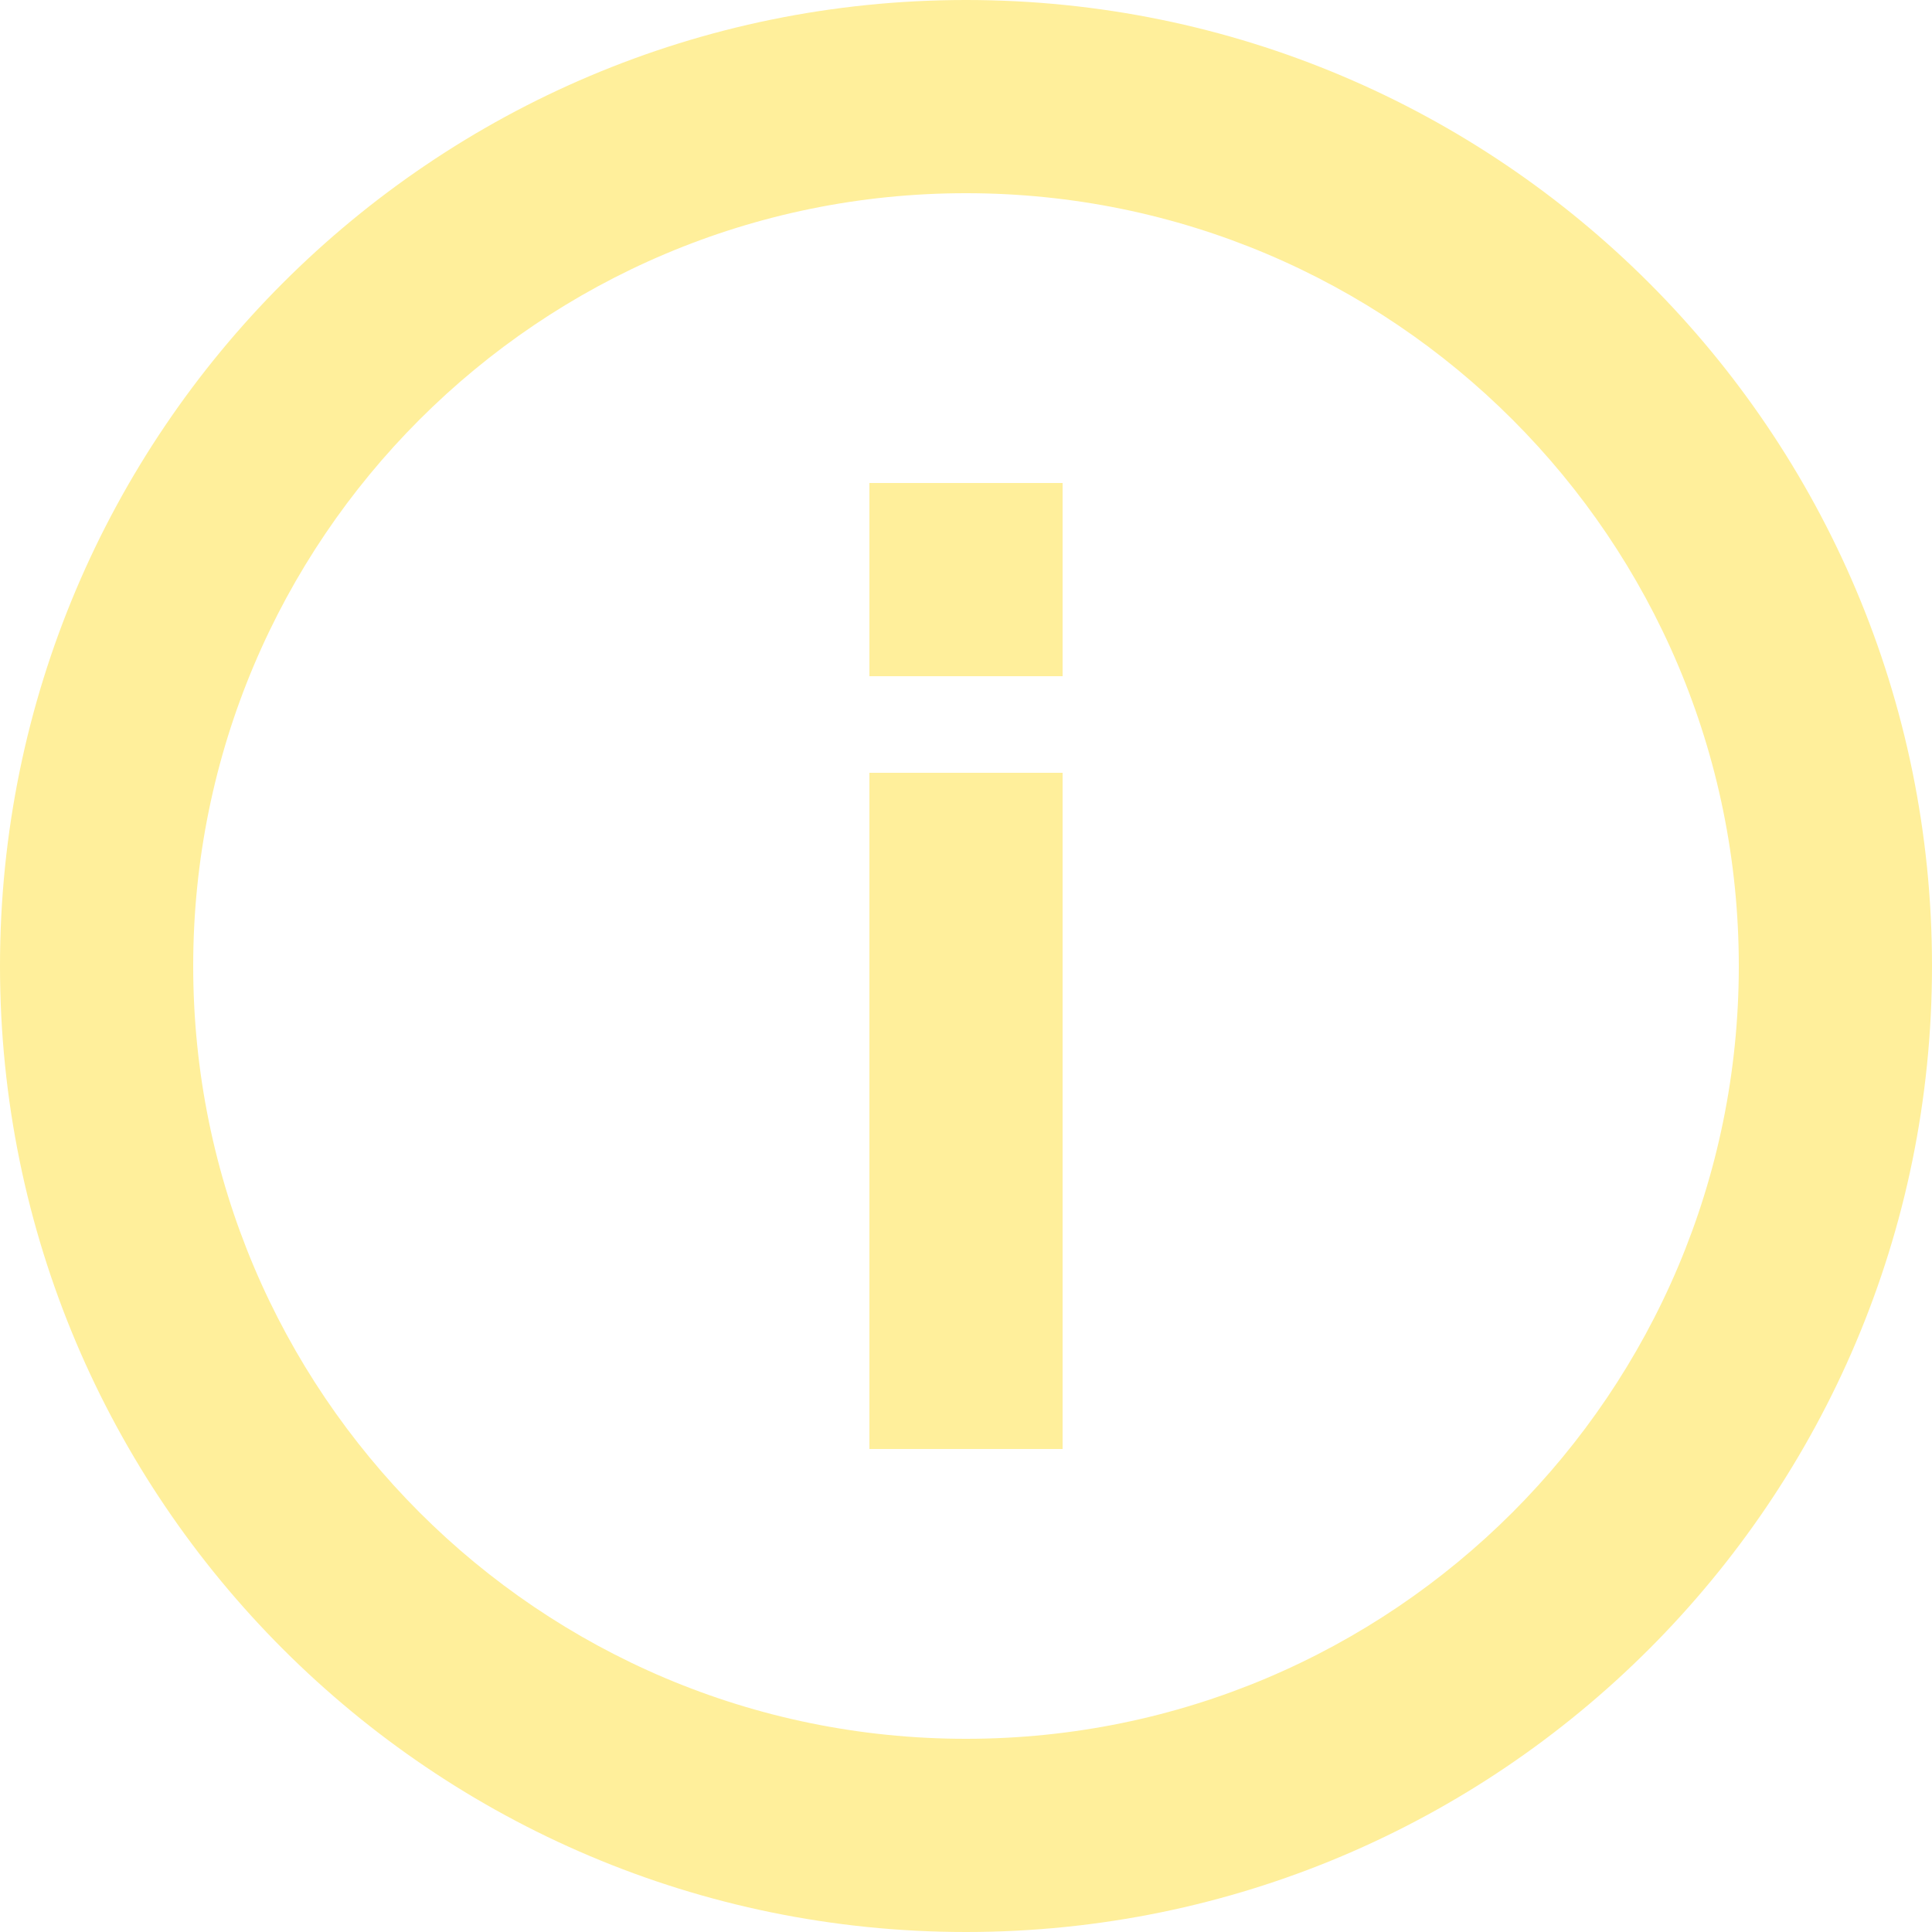
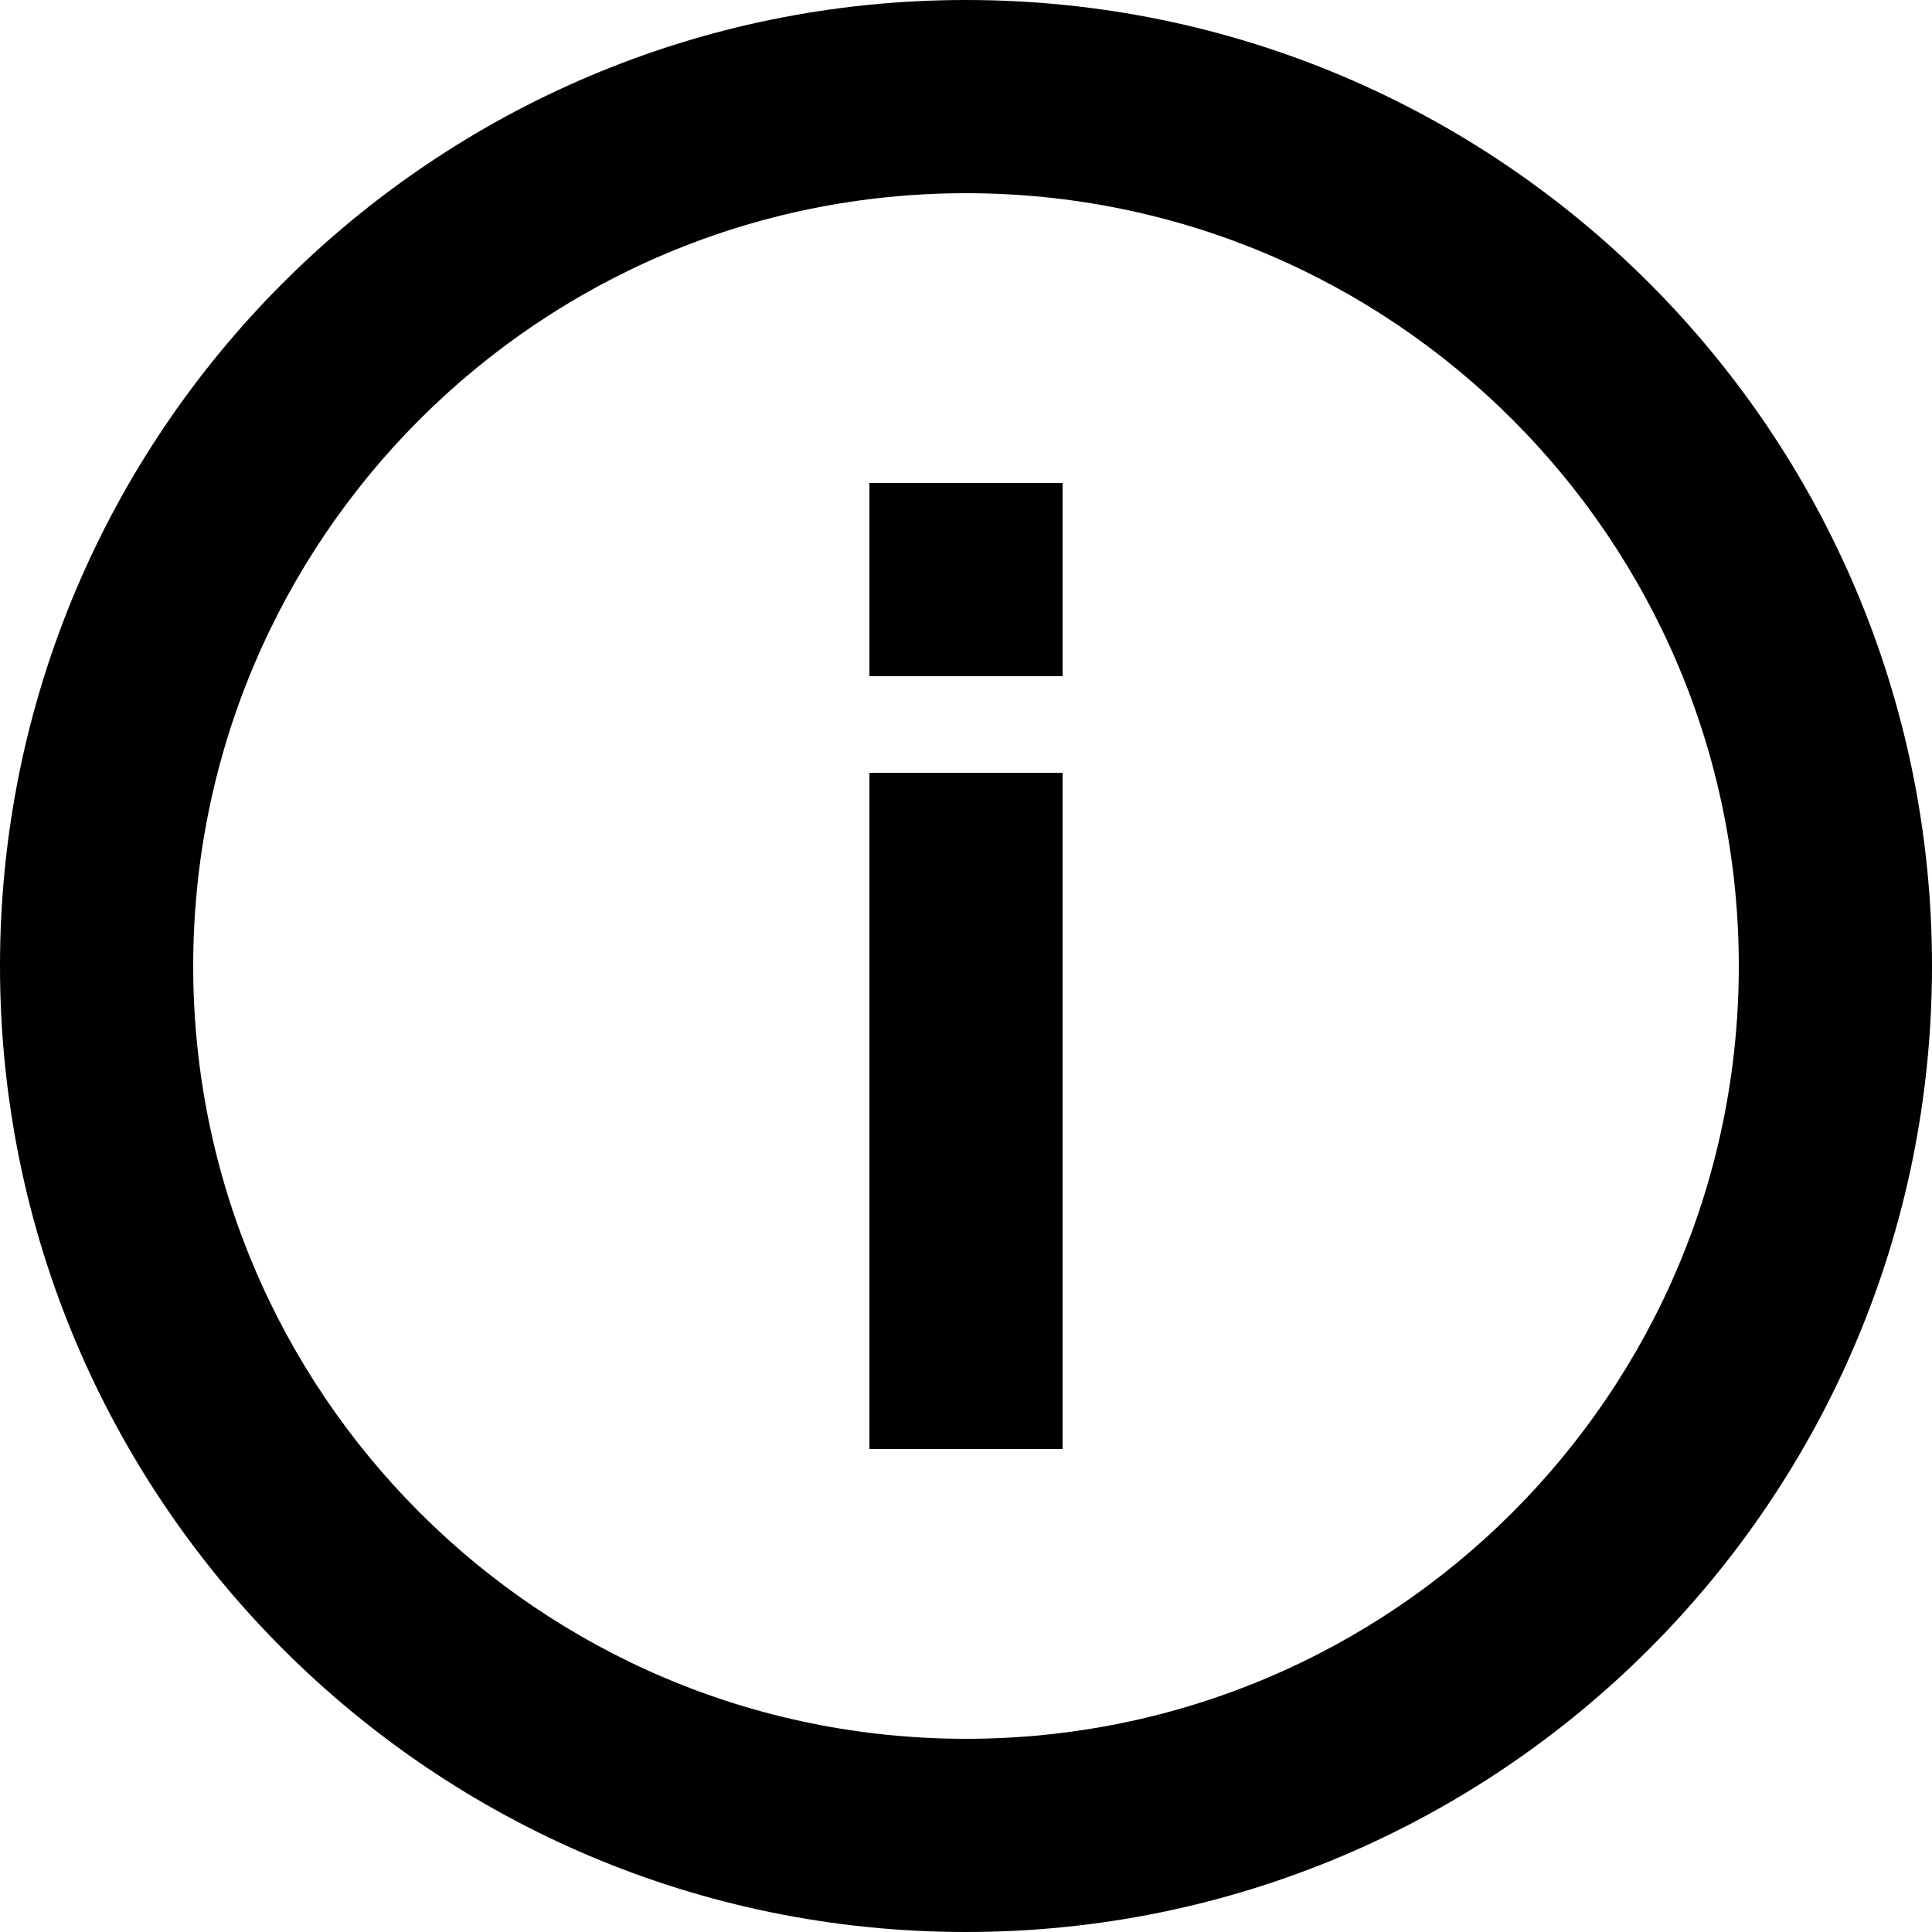
<svg xmlns="http://www.w3.org/2000/svg" width="20" height="20" viewBox="0 0 20 20" fill="none">
-   <path fill-rule="evenodd" clip-rule="evenodd" d="M10 18C14.418 18 18 14.418 18 10C18 5.582 14.418 2 10 2C5.582 2 2 5.582 2 10C2 14.418 5.582 18 10 18ZM10 20C15.523 20 20 15.523 20 10C20 4.477 15.523 0 10 0C4.477 0 0 4.477 0 10C0 15.523 4.477 20 10 20Z" fill="#FFEF9B" />
-   <path fill-rule="evenodd" clip-rule="evenodd" d="M9 7V5H11V7H9ZM11 8V15H9V8H11Z" fill="#FFEF9B" />
+   <path fill-rule="evenodd" clip-rule="evenodd" d="M10 18C14.418 18 18 14.418 18 10C18 5.582 14.418 2 10 2C5.582 2 2 5.582 2 10C2 14.418 5.582 18 10 18ZM10 20C15.523 20 20 15.523 20 10C20 4.477 15.523 0 10 0C4.477 0 0 4.477 0 10C0 15.523 4.477 20 10 20Z" fill="black" />
+   <path fill-rule="evenodd" clip-rule="evenodd" d="M9 7V5H11V7H9ZM11 8V15H9V8H11Z" fill="black" />
</svg>
